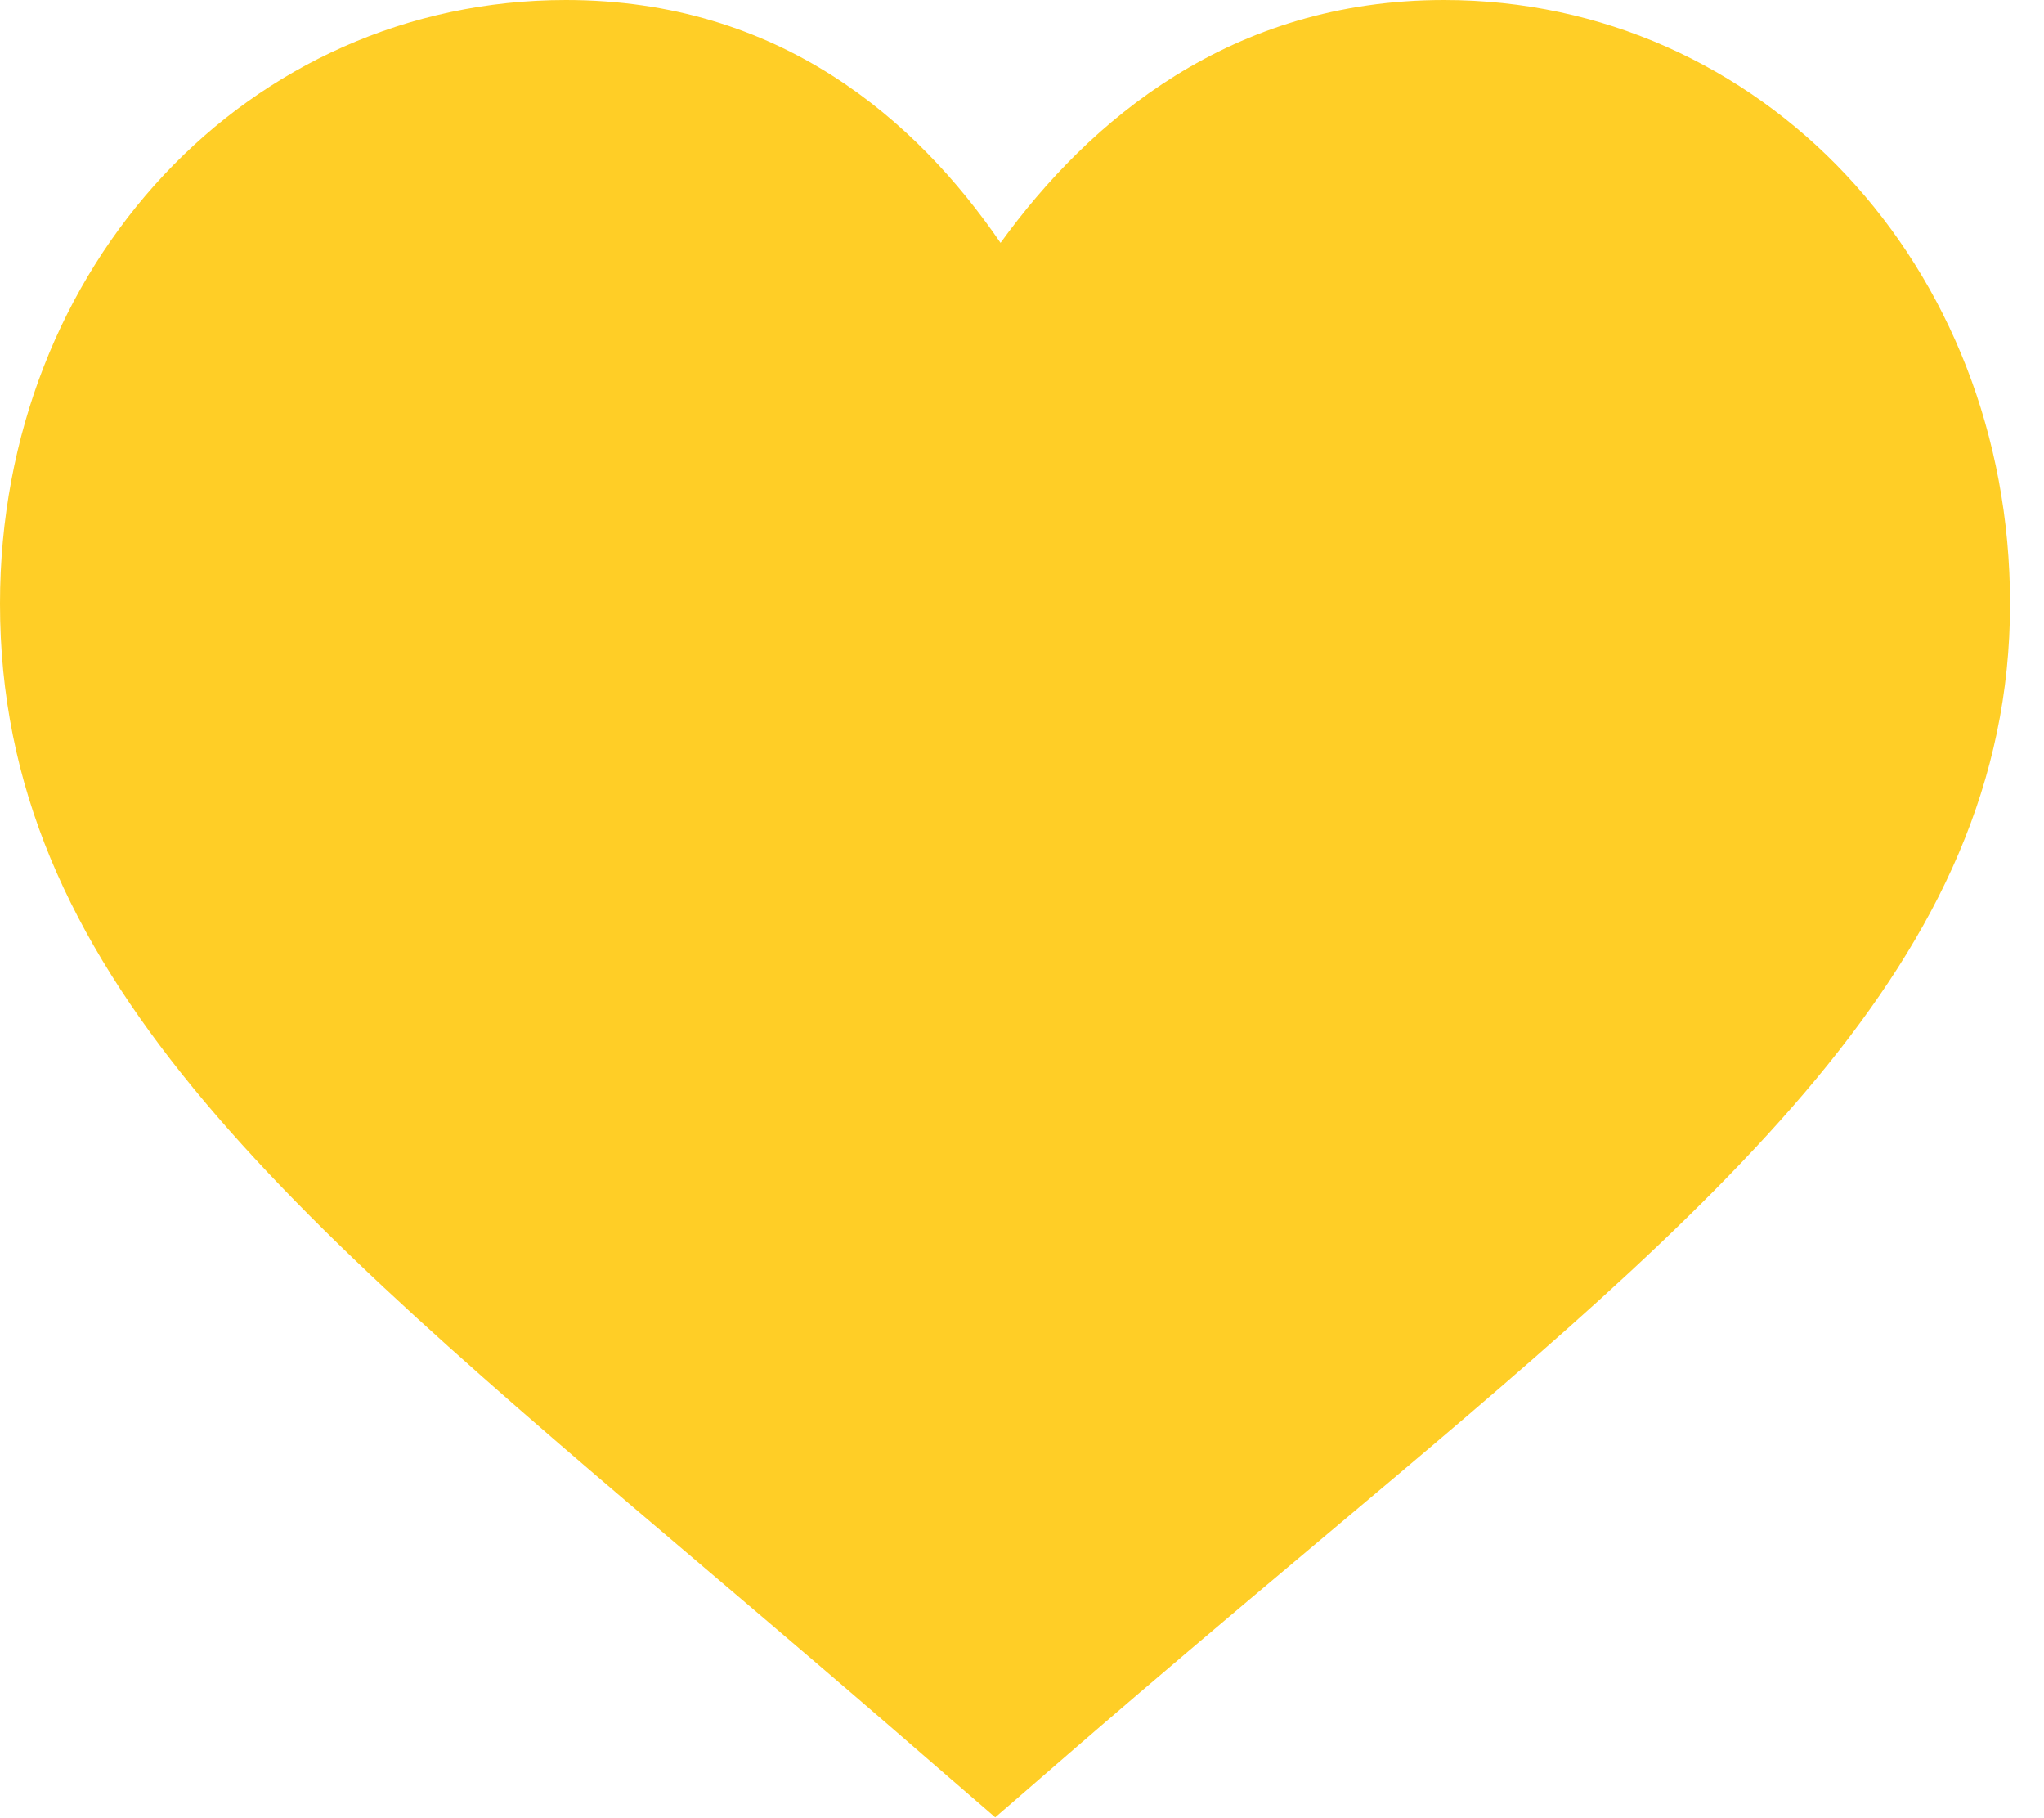
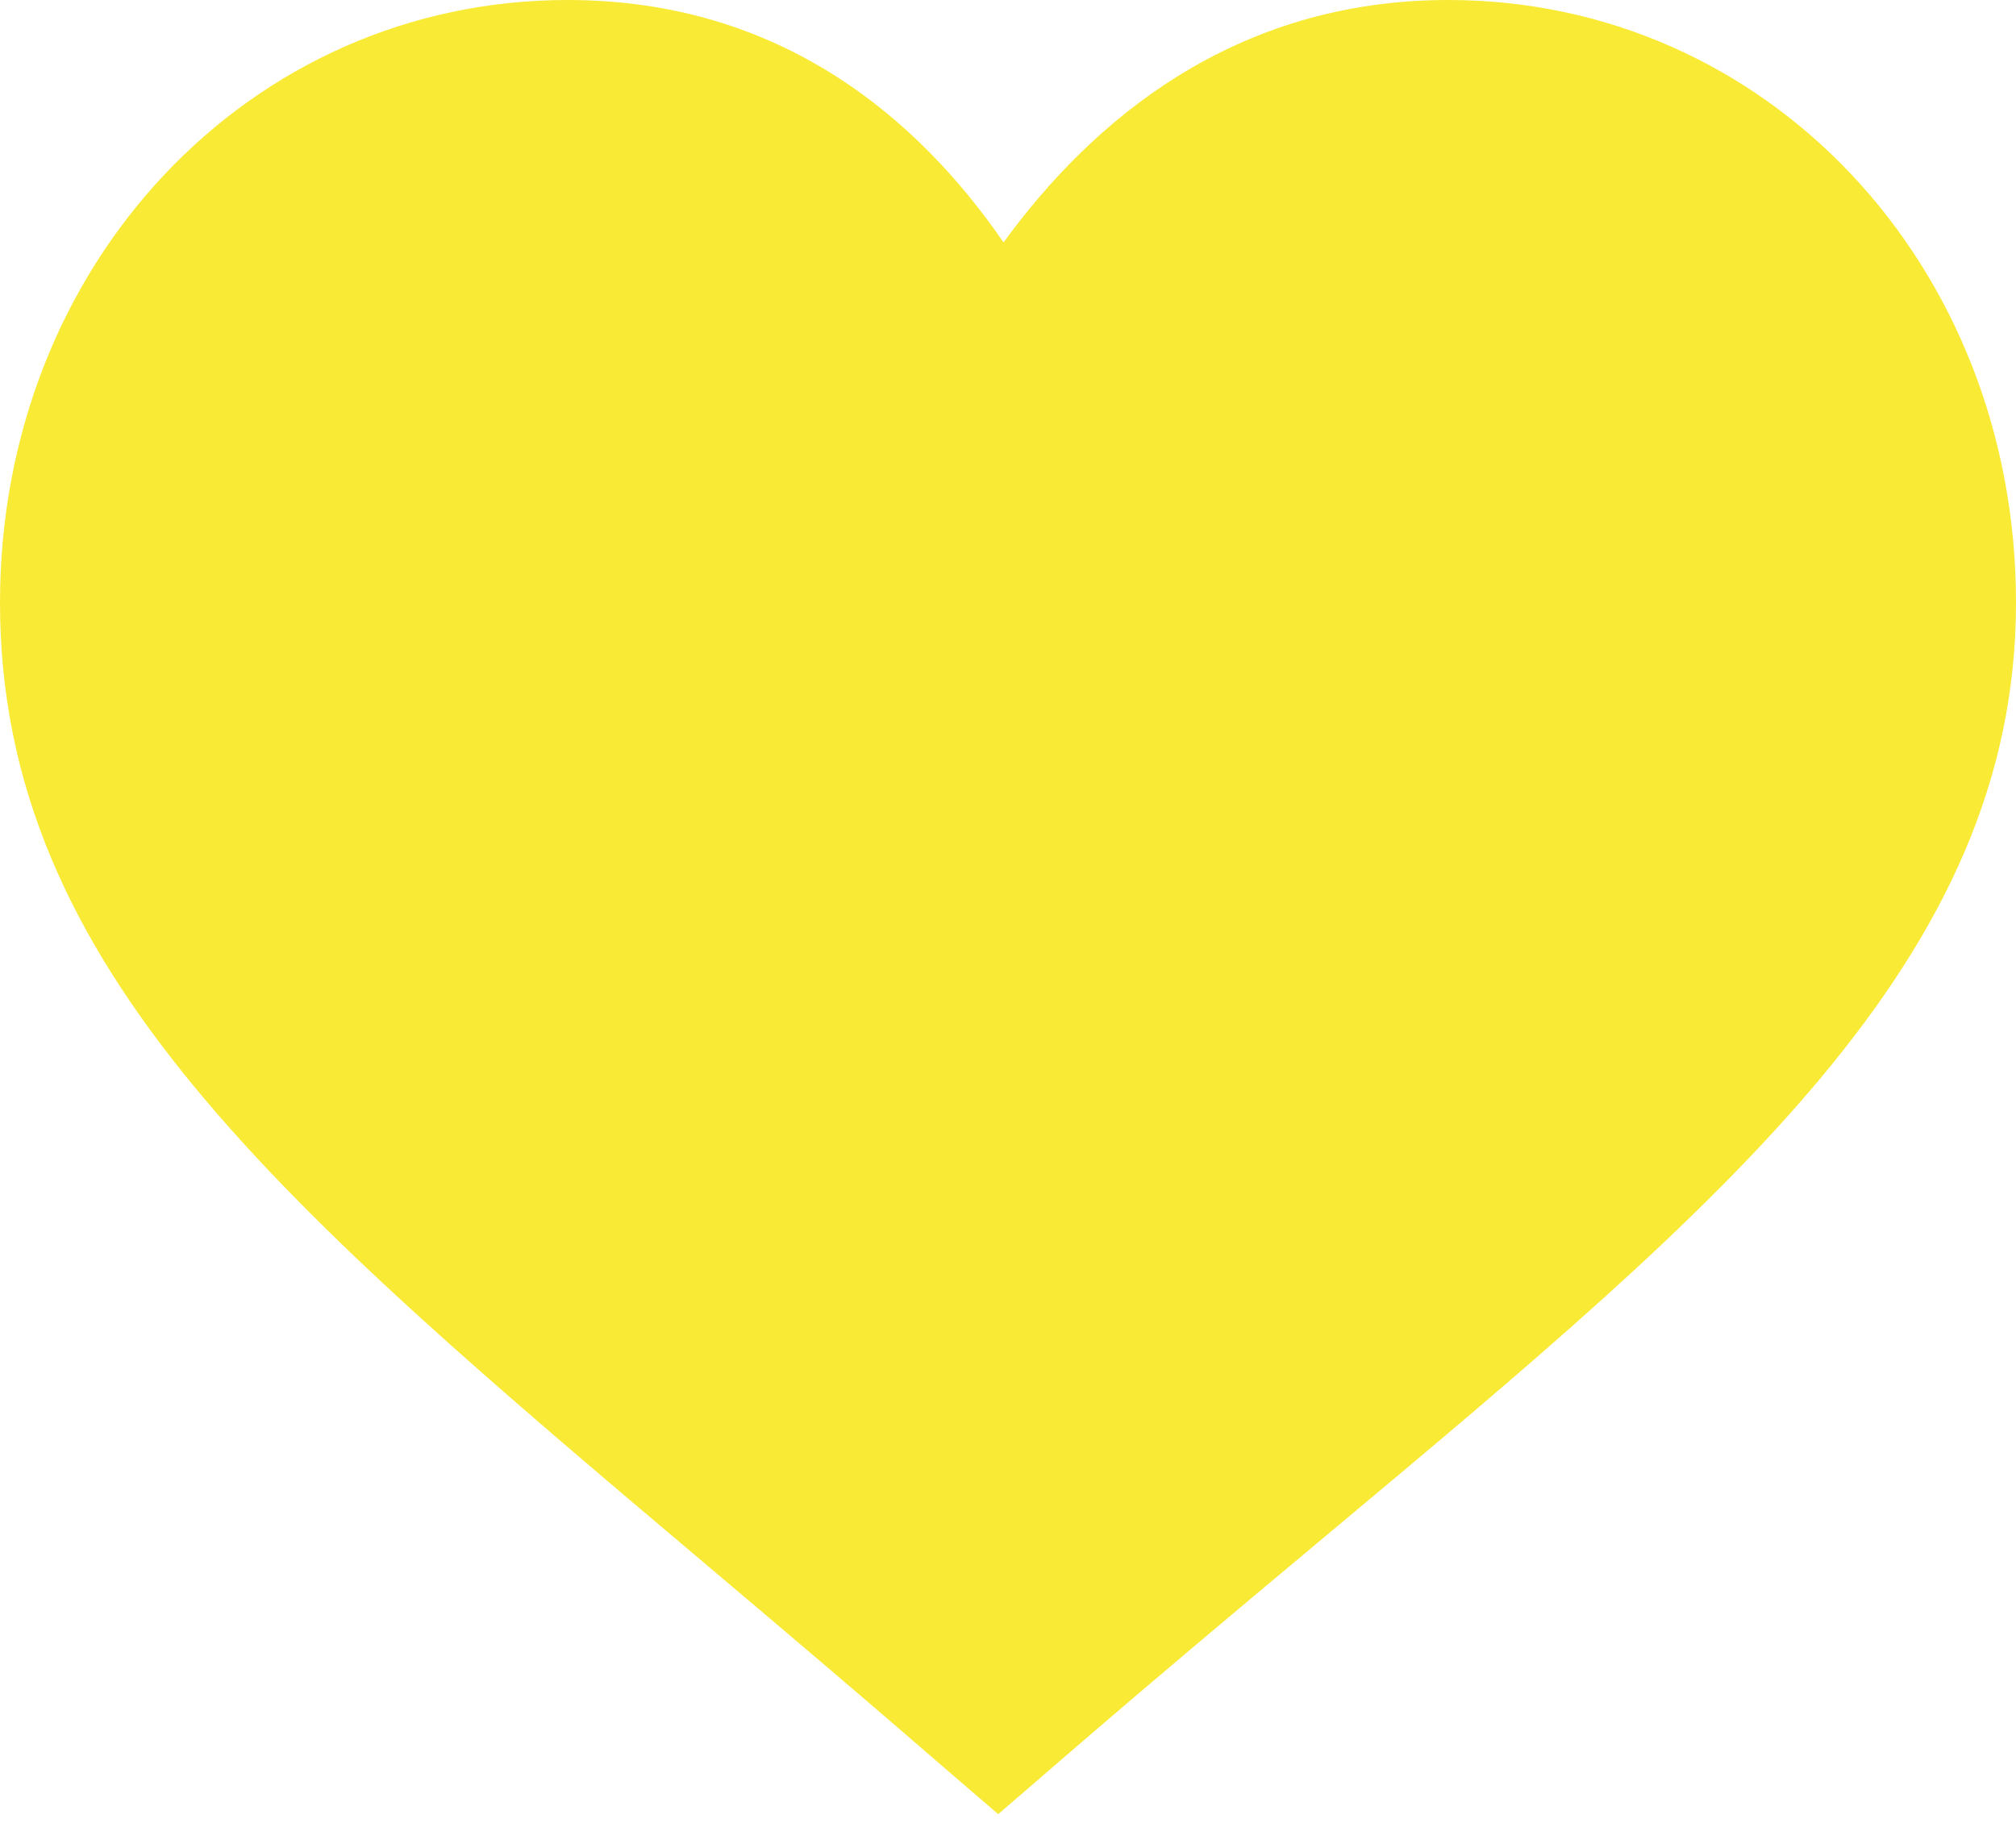
- <svg xmlns="http://www.w3.org/2000/svg" width="18" height="16" viewBox="0 0 18 16" fill="none">
-   <path d="M6.208 13.806C7.839 15.19 8.046 15.382 8.764 16C9.29 15.549 9.741 15.139 11.654 13.535C15.164 10.587 17.701 8.459 17.701 5.315C17.701 2.334 15.511 0 12.716 0C10.839 0 9.593 1.059 8.811 2.138C8.07 1.056 6.866 0 4.983 0C2.188 0 1.68406e-09 2.335 1.68406e-09 5.315C-7.44696e-05 8.538 2.47 10.634 6.208 13.806Z" fill="#FFCE26" />
+ <svg xmlns="http://www.w3.org/2000/svg" width="24" height="22" viewBox="0 0 24 22" fill="none">
+   <path d="M8.418 18.638C10.629 20.506 10.91 20.766 11.883 21.6C12.596 20.991 13.208 20.437 15.801 18.272C20.561 14.292 24 11.419 24 7.175C24 3.152 21.032 0 17.242 0C14.696 0 13.007 1.43 11.947 2.886C10.942 1.426 9.309 0 6.757 0C2.967 0 2.28338e-09 3.152 2.28338e-09 7.175C-0 11.527 3.349 14.356 8.418 18.638Z" fill="#F9EA35" />
</svg>
